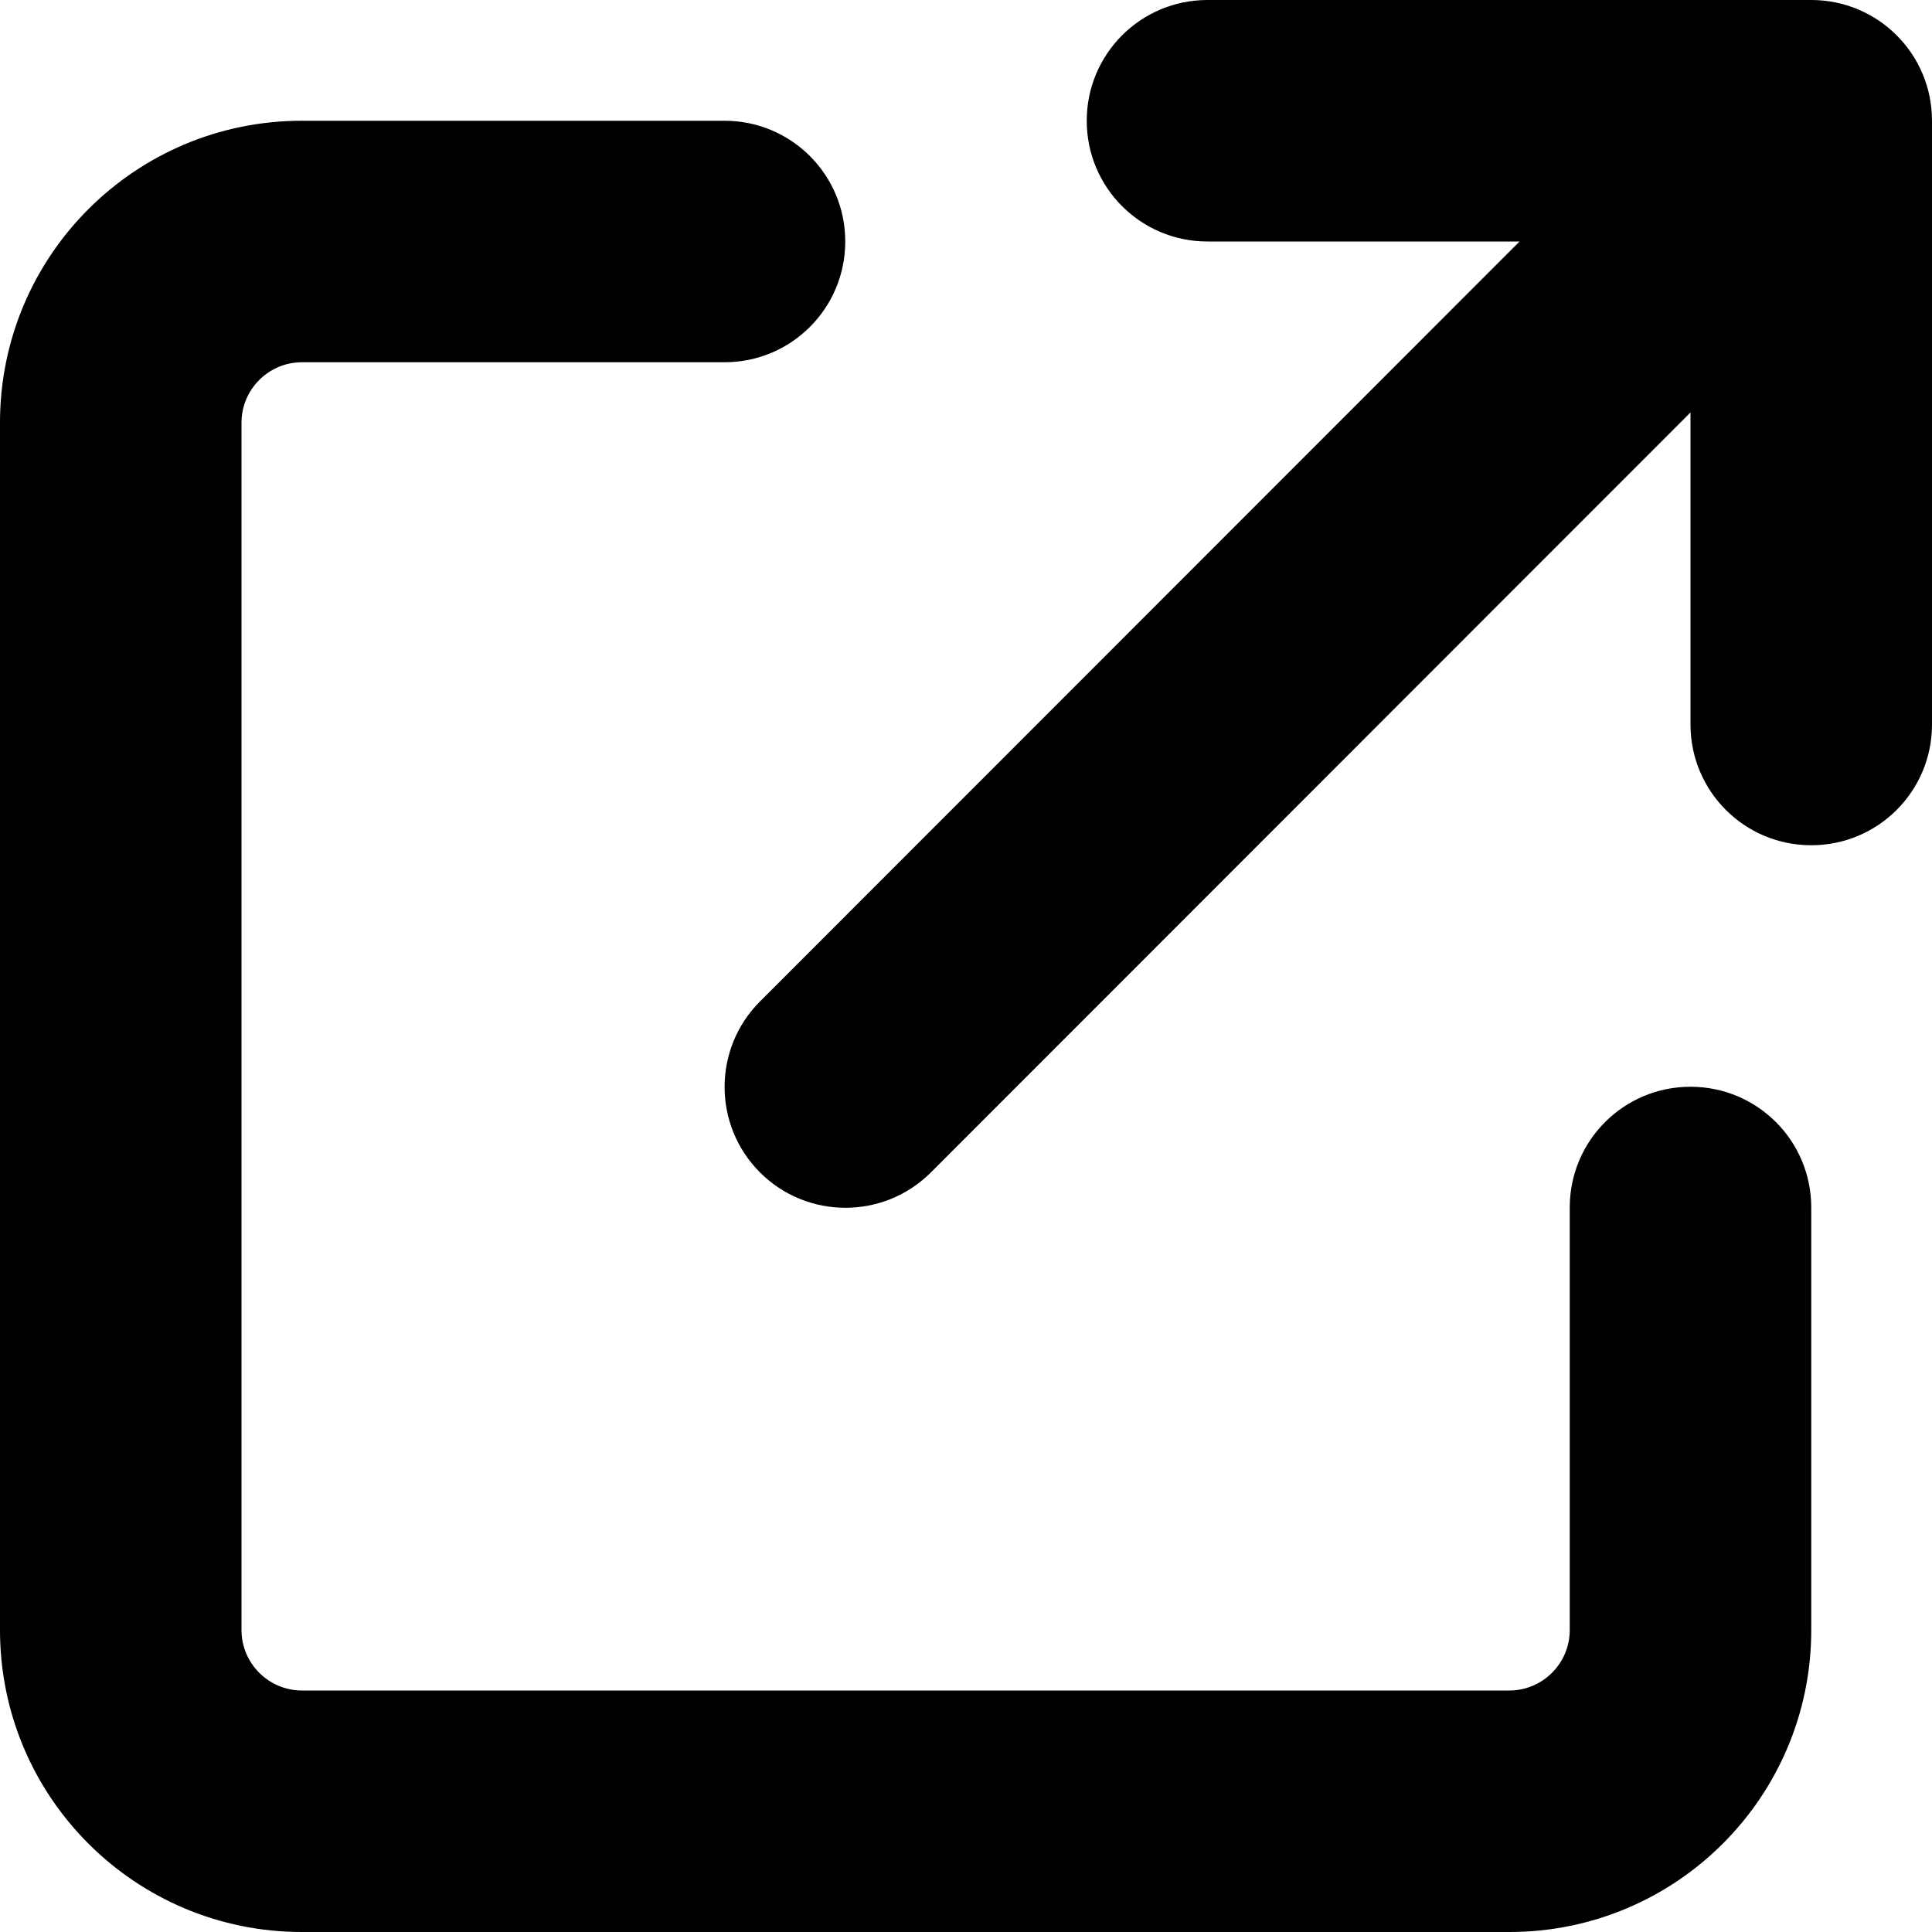
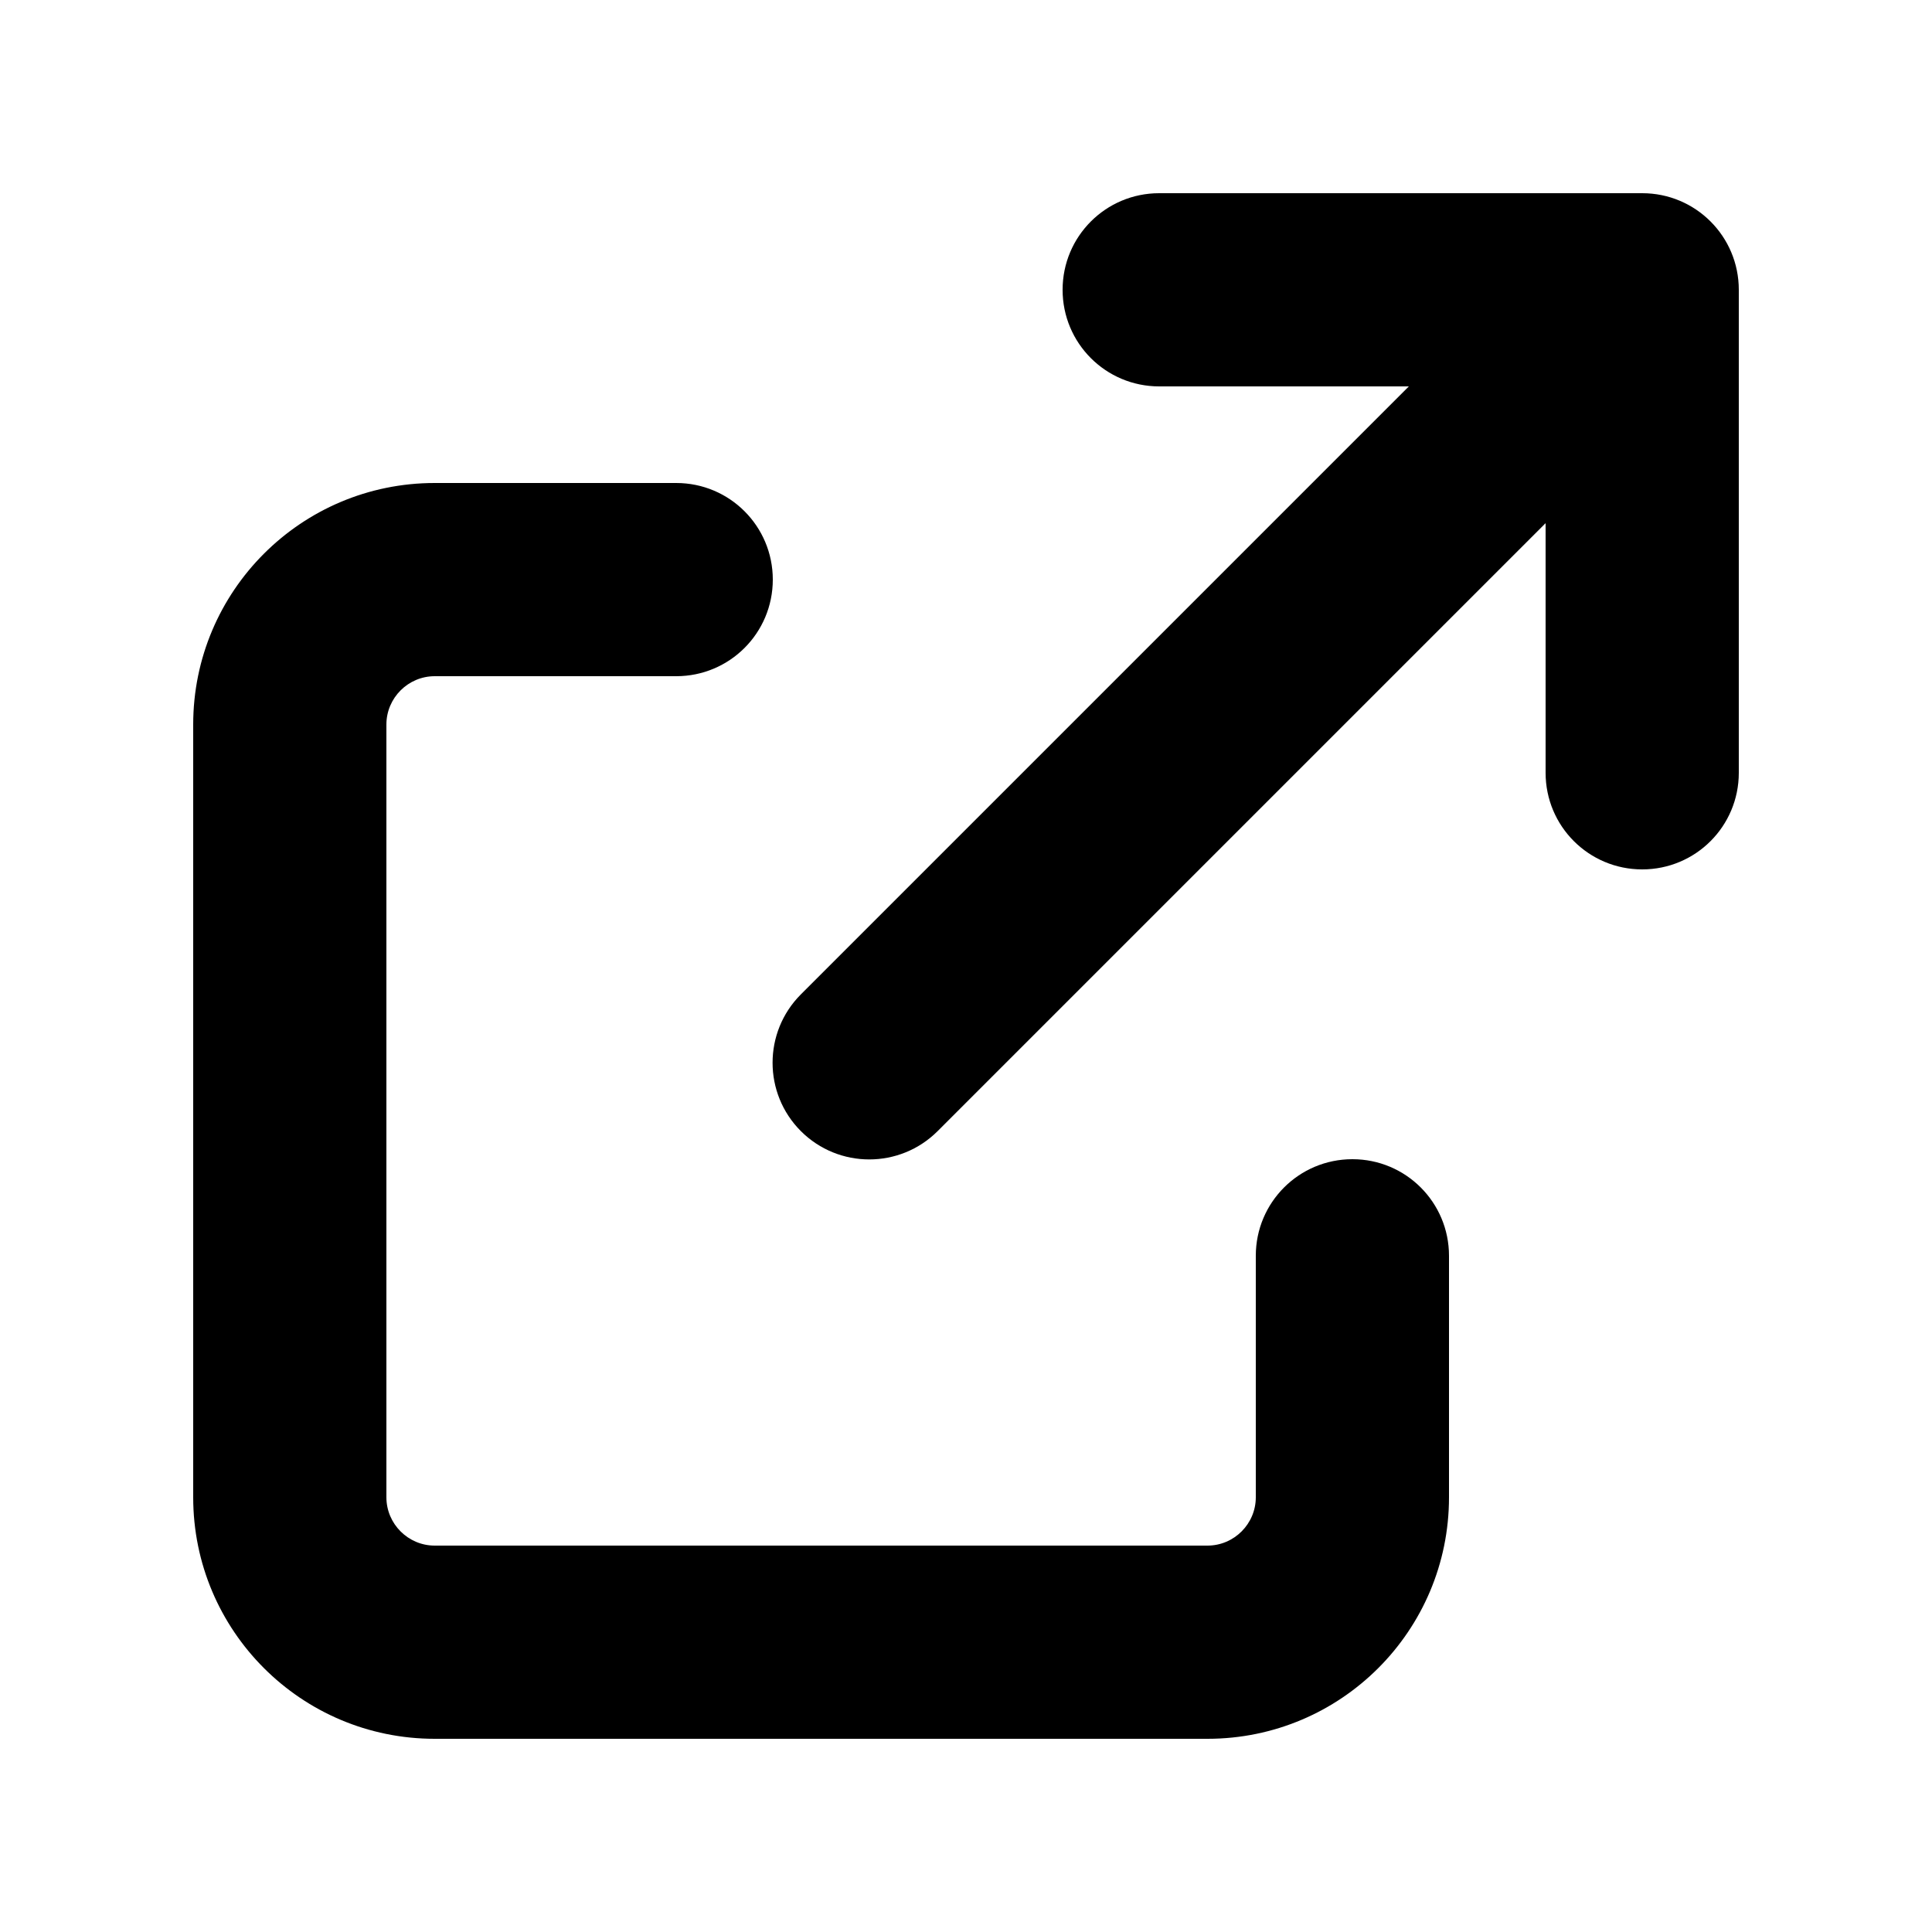
- <svg xmlns="http://www.w3.org/2000/svg" viewBox="0 0 512 512">
-   <path d="M320 0c-17.7 0-32 14.3-32 32s14.3 32 32 32l82.7 0L201.4 265.4c-12.5 12.5-12.5 32.8 0 45.3s32.8 12.5 45.3 0L448 109.3l0 82.7c0 17.7 14.3 32 32 32s32-14.3 32-32l0-160c0-17.7-14.3-32-32-32L320 0zM80 32C35.8 32 0 67.8 0 112L0 432c0 44.2 35.8 80 80 80l320 0c44.2 0 80-35.8 80-80l0-112c0-17.7-14.3-32-32-32s-32 14.3-32 32l0 112c0 8.8-7.2 16-16 16L80 448c-8.8 0-16-7.2-16-16l0-320c0-8.8 7.2-16 16-16l112 0c17.7 0 32-14.3 32-32s-14.3-32-32-32L80 32z" />
+ <svg xmlns="http://www.w3.org/2000/svg" viewBox="0 0 640 640">
+   <path d="M384 64C366.3 64 352 78.3 352 96C352 113.7 366.3 128 384 128L466.7 128L265.3 329.4C252.8 341.9 252.8 362.2 265.3 374.7C277.8 387.2 298.1 387.2 310.6 374.7L512 173.3L512 256C512 273.7 526.3 288 544 288C561.7 288 576 273.7 576 256L576 96C576 78.3 561.7 64 544 64L384 64zM144 160C99.8 160 64 195.8 64 240L64 496C64 540.2 99.8 576 144 576L400 576C444.2 576 480 540.2 480 496L480 416C480 398.3 465.7 384 448 384C430.3 384 416 398.3 416 416L416 496C416 504.8 408.8 512 400 512L144 512C135.2 512 128 504.8 128 496L128 240C128 231.2 135.2 224 144 224L224 224C241.7 224 256 209.7 256 192C256 174.3 241.7 160 224 160L144 160z" />
</svg>
